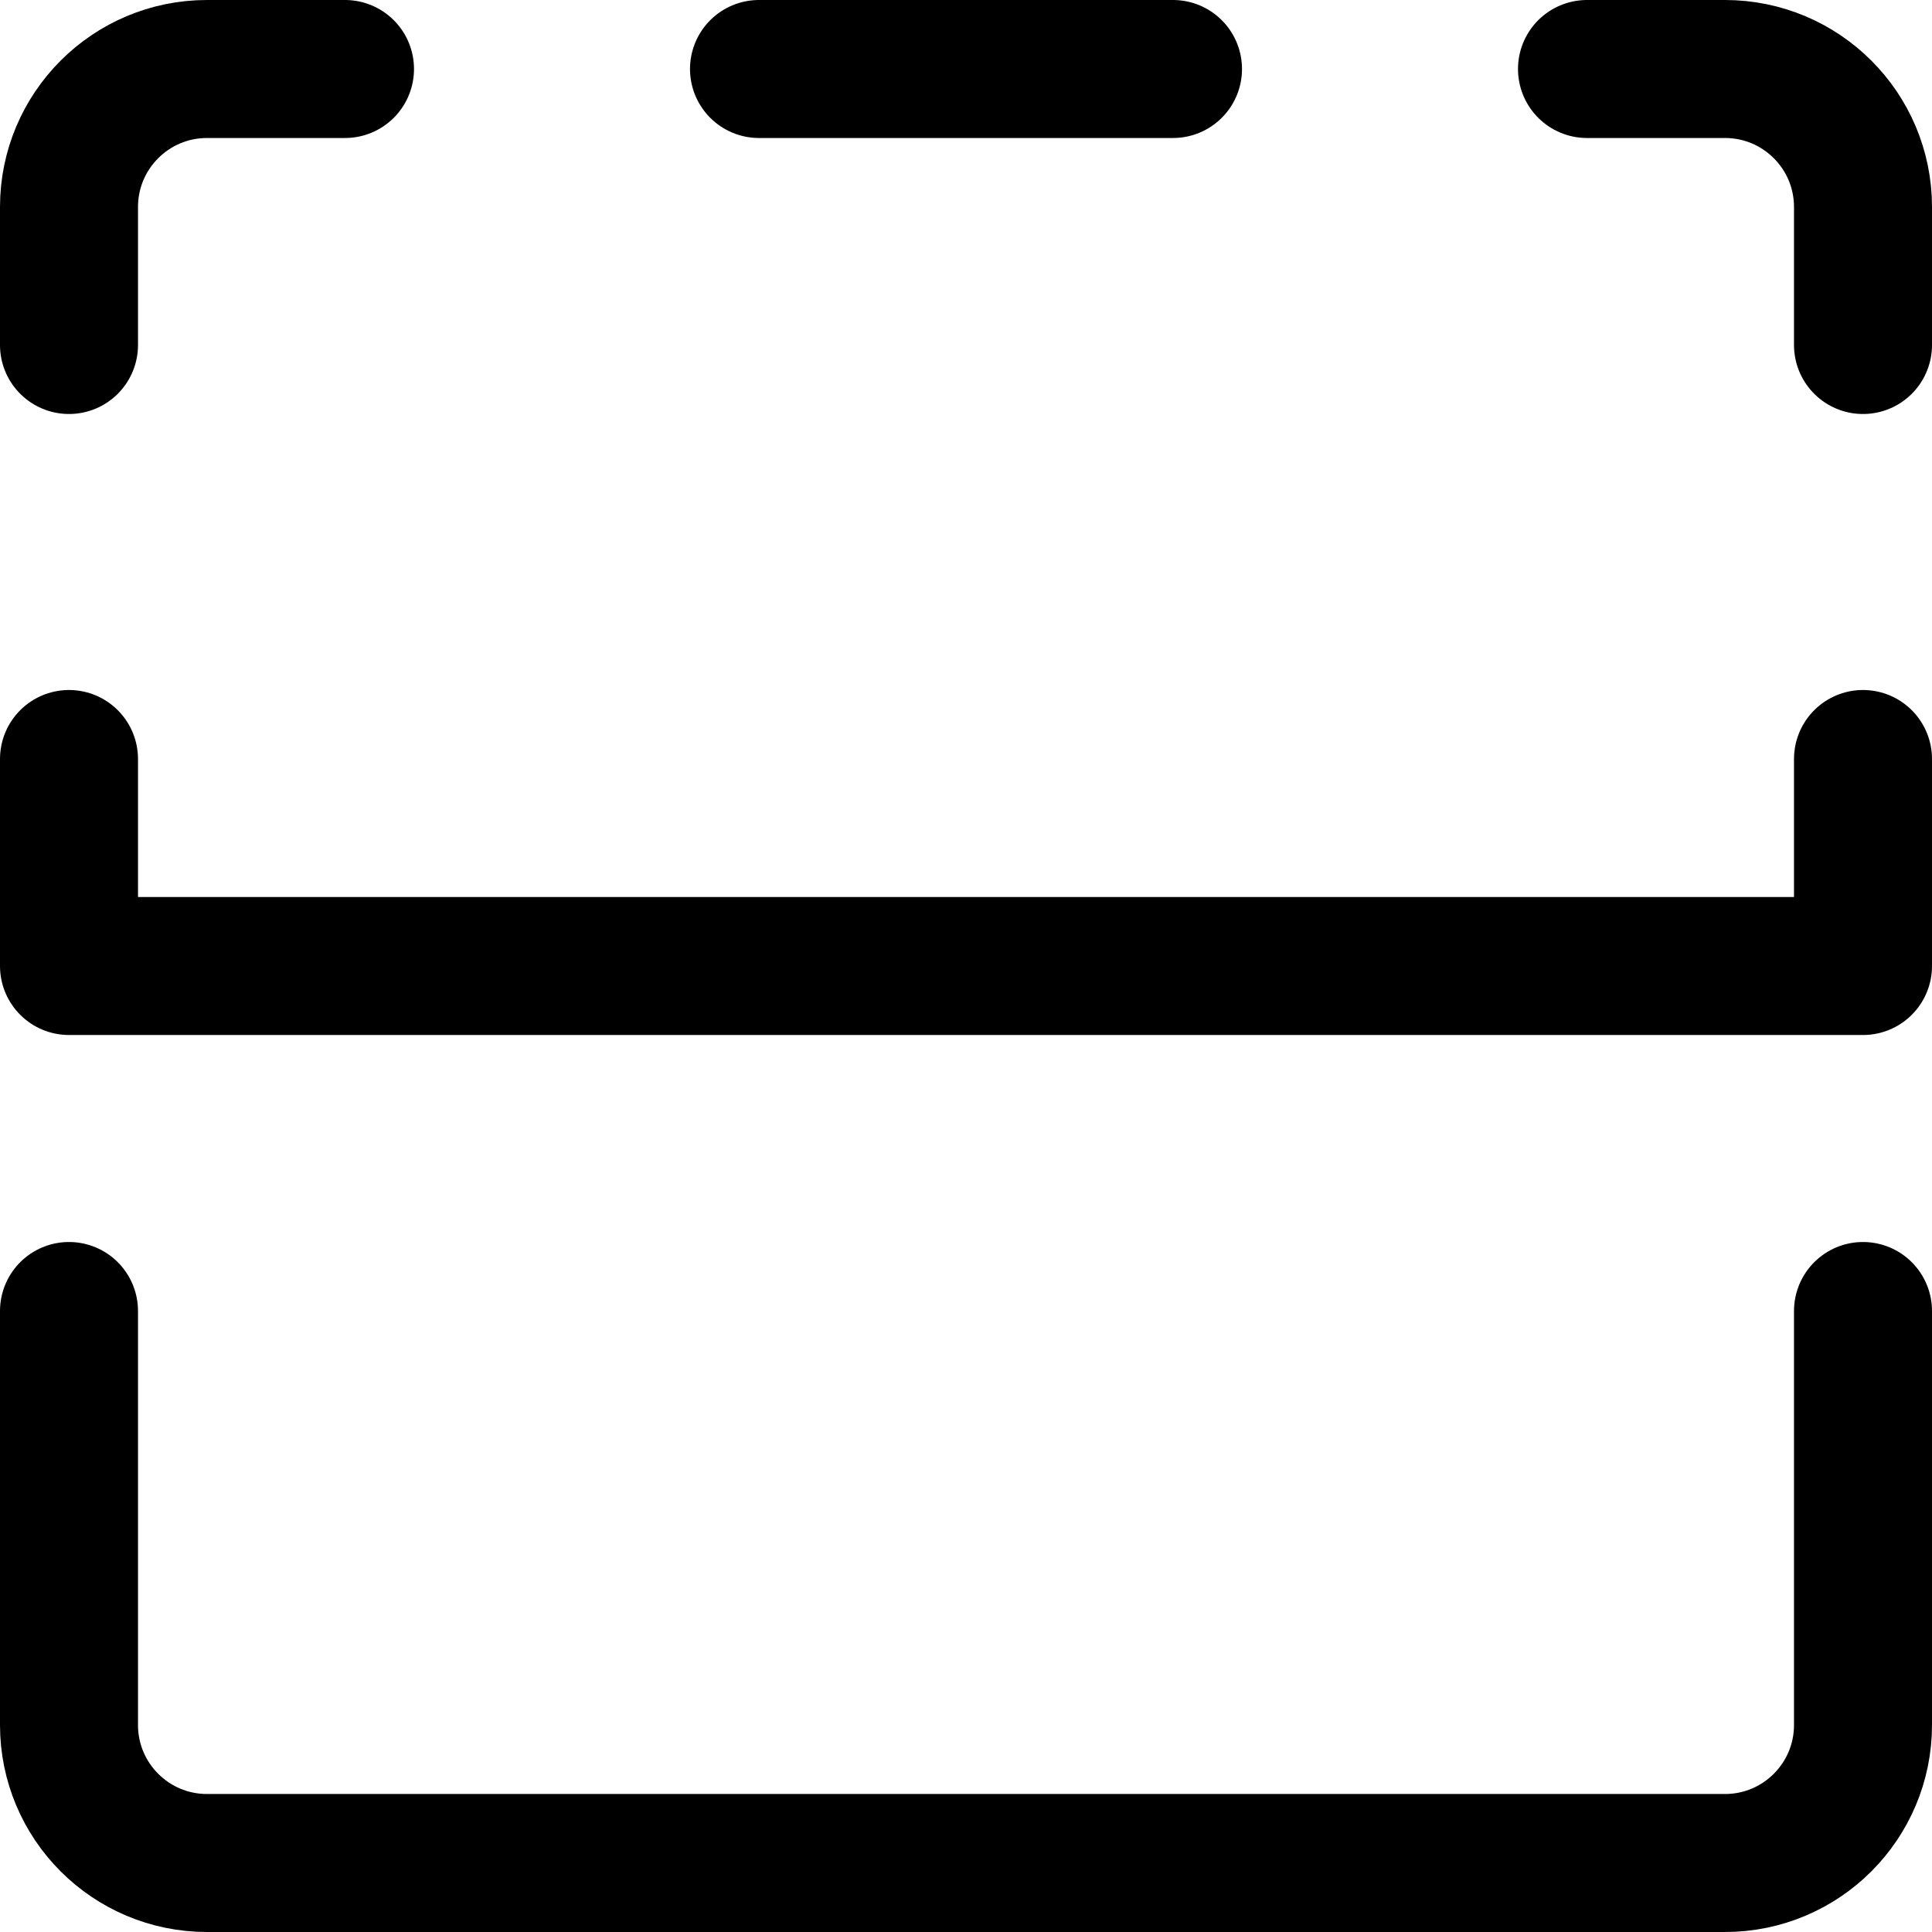
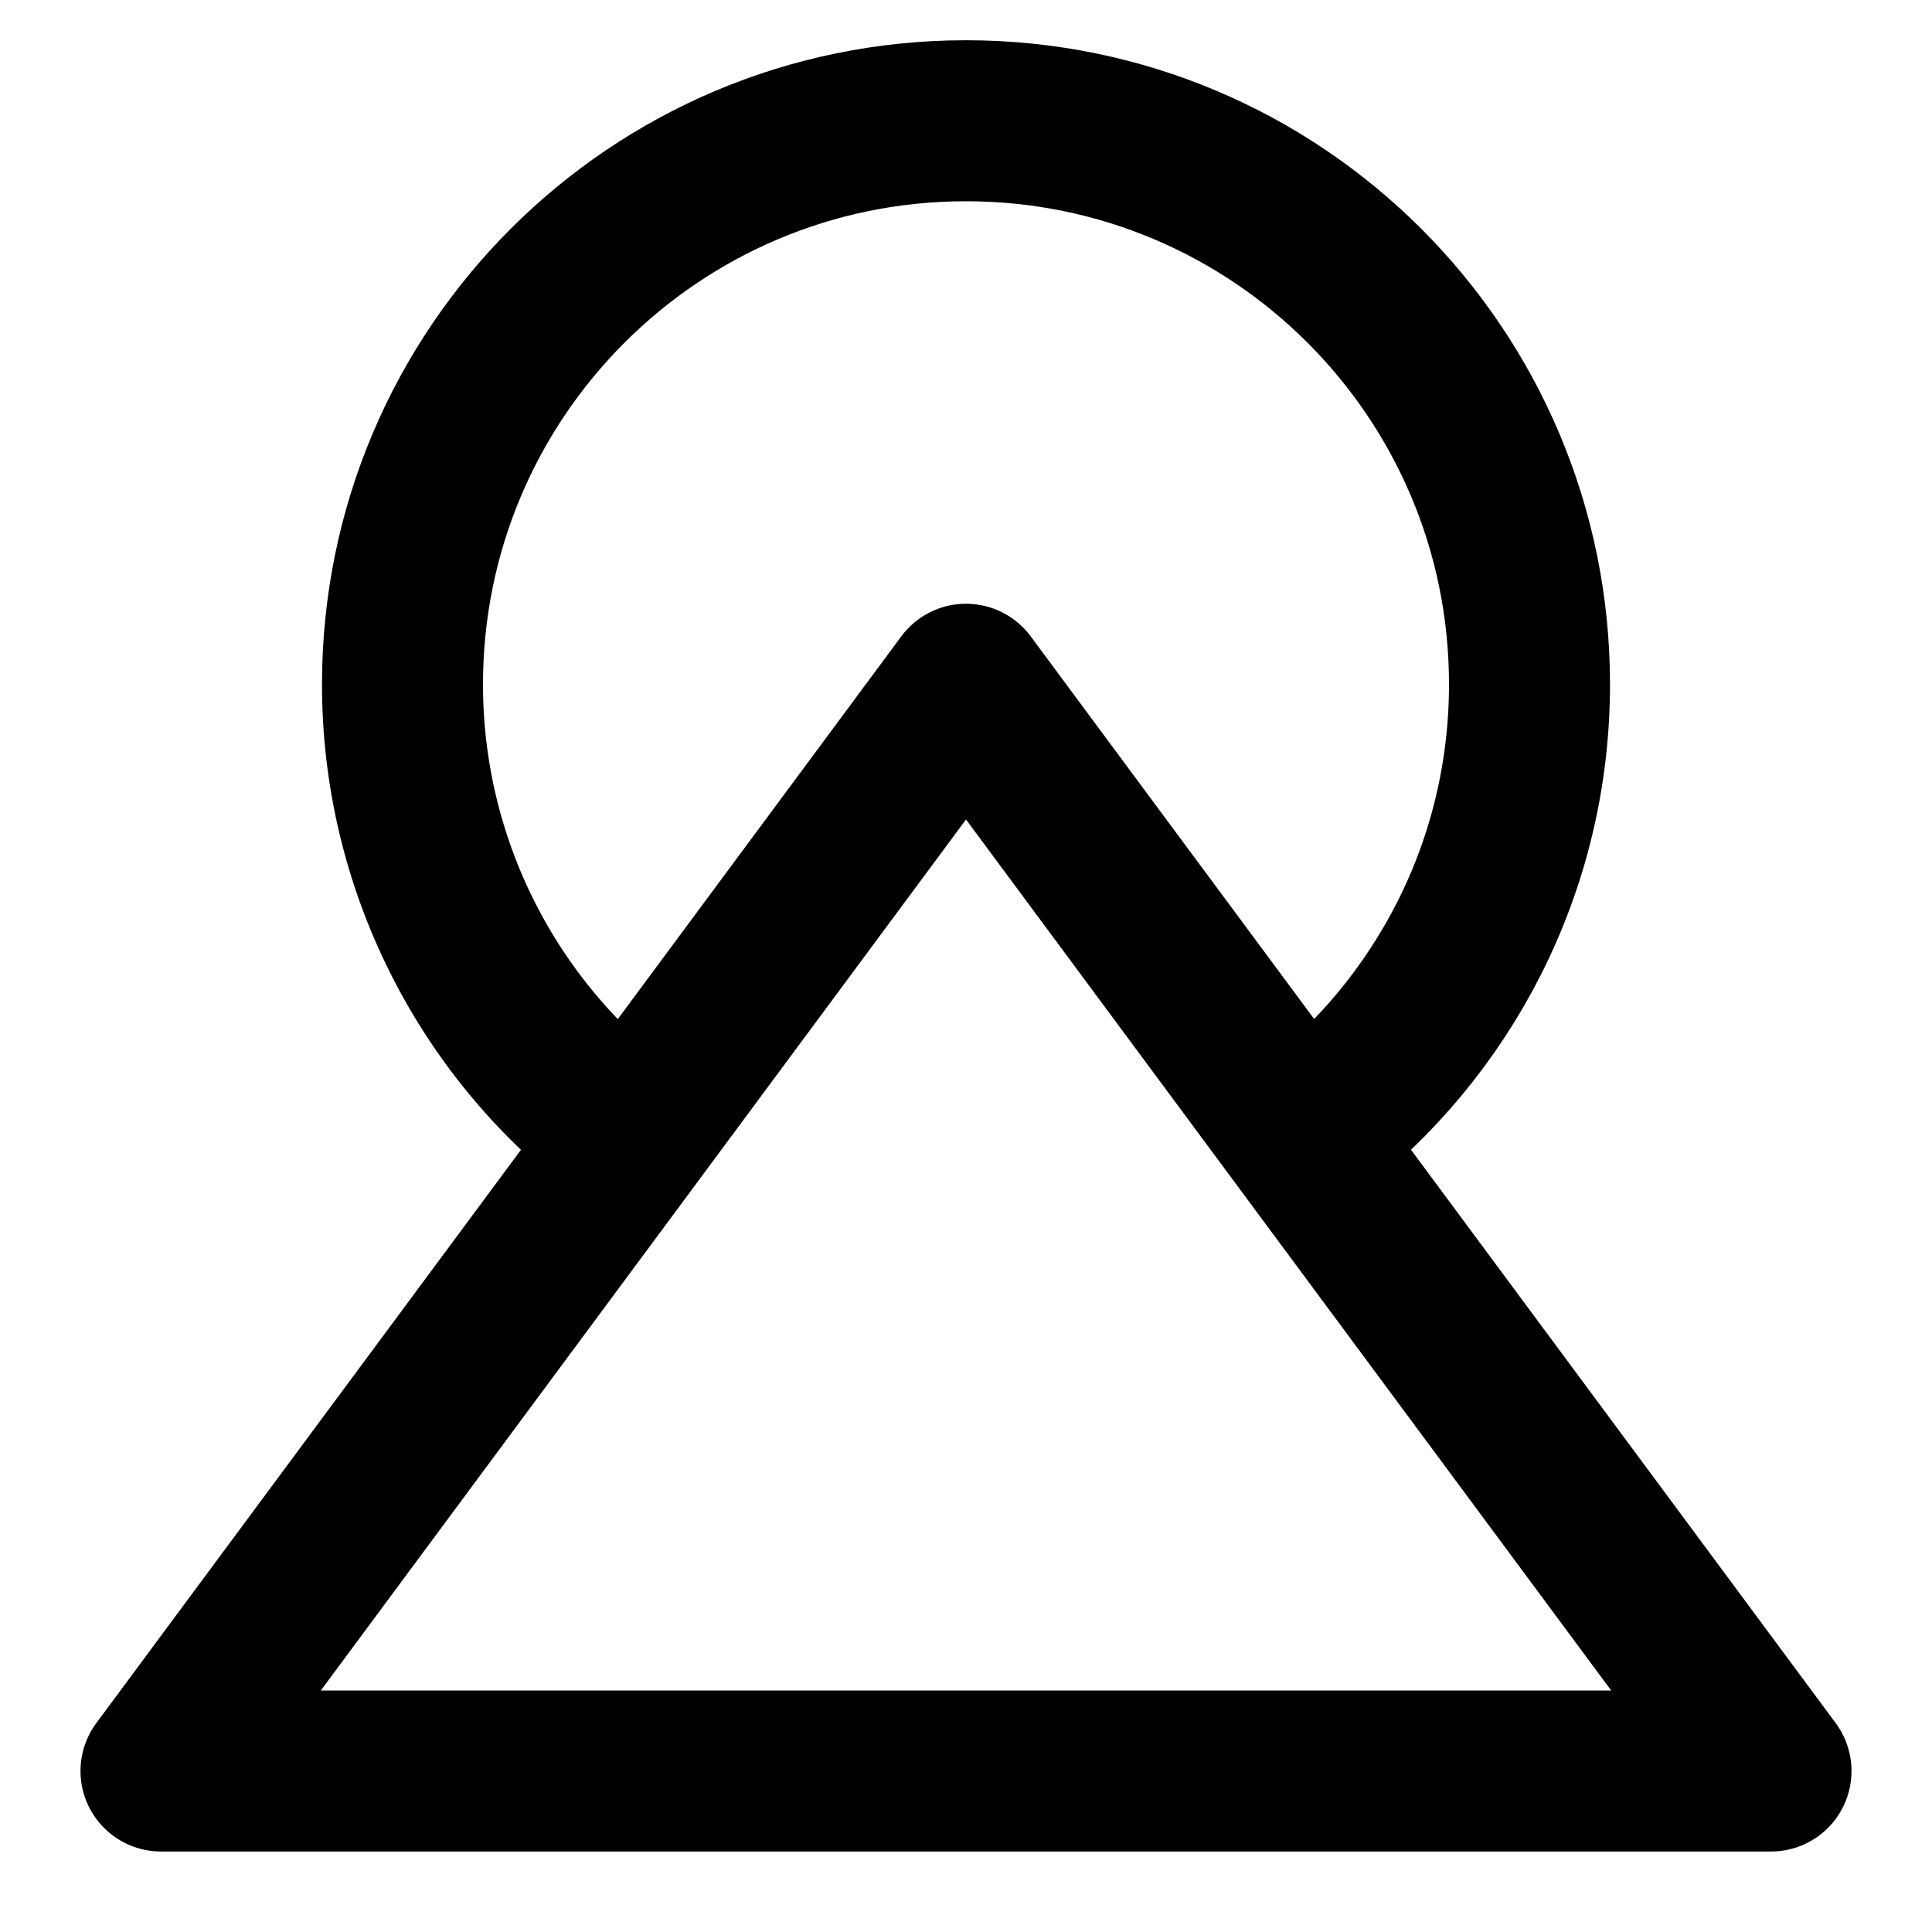
- <svg xmlns="http://www.w3.org/2000/svg" width="1em" height="1em" viewBox="0 0 14 14">
-   <path fill="none" stroke="currentColor" stroke-linecap="round" stroke-linejoin="round" d="M13.5 2.5v-1a1 1 0 0 0-1-1h-1m-3 0h-3m-5 2v-1a1 1 0 0 1 1-1h1m-2 9v3a1 1 0 0 0 1 1h11a1 1 0 0 0 1-1v-3m-13-4V7h13V5.5" />
+ <svg xmlns="http://www.w3.org/2000/svg" width="1em" height="1em" viewBox="0 0 48 48">
+   <g fill="none" stroke="currentColor" stroke-linecap="round" stroke-linejoin="round" stroke-width="4">
+     <path d="M15.65 28.238A13.98 13.98 0 0 1 10 17c0-7.732 6.268-14 14-14s14 6.268 14 14c0 4.535-2.157 8.567-5.5 11.125" />
+     <path d="m24 17l20 27H4z" clip-rule="evenodd" />
+   </g>
</svg>
